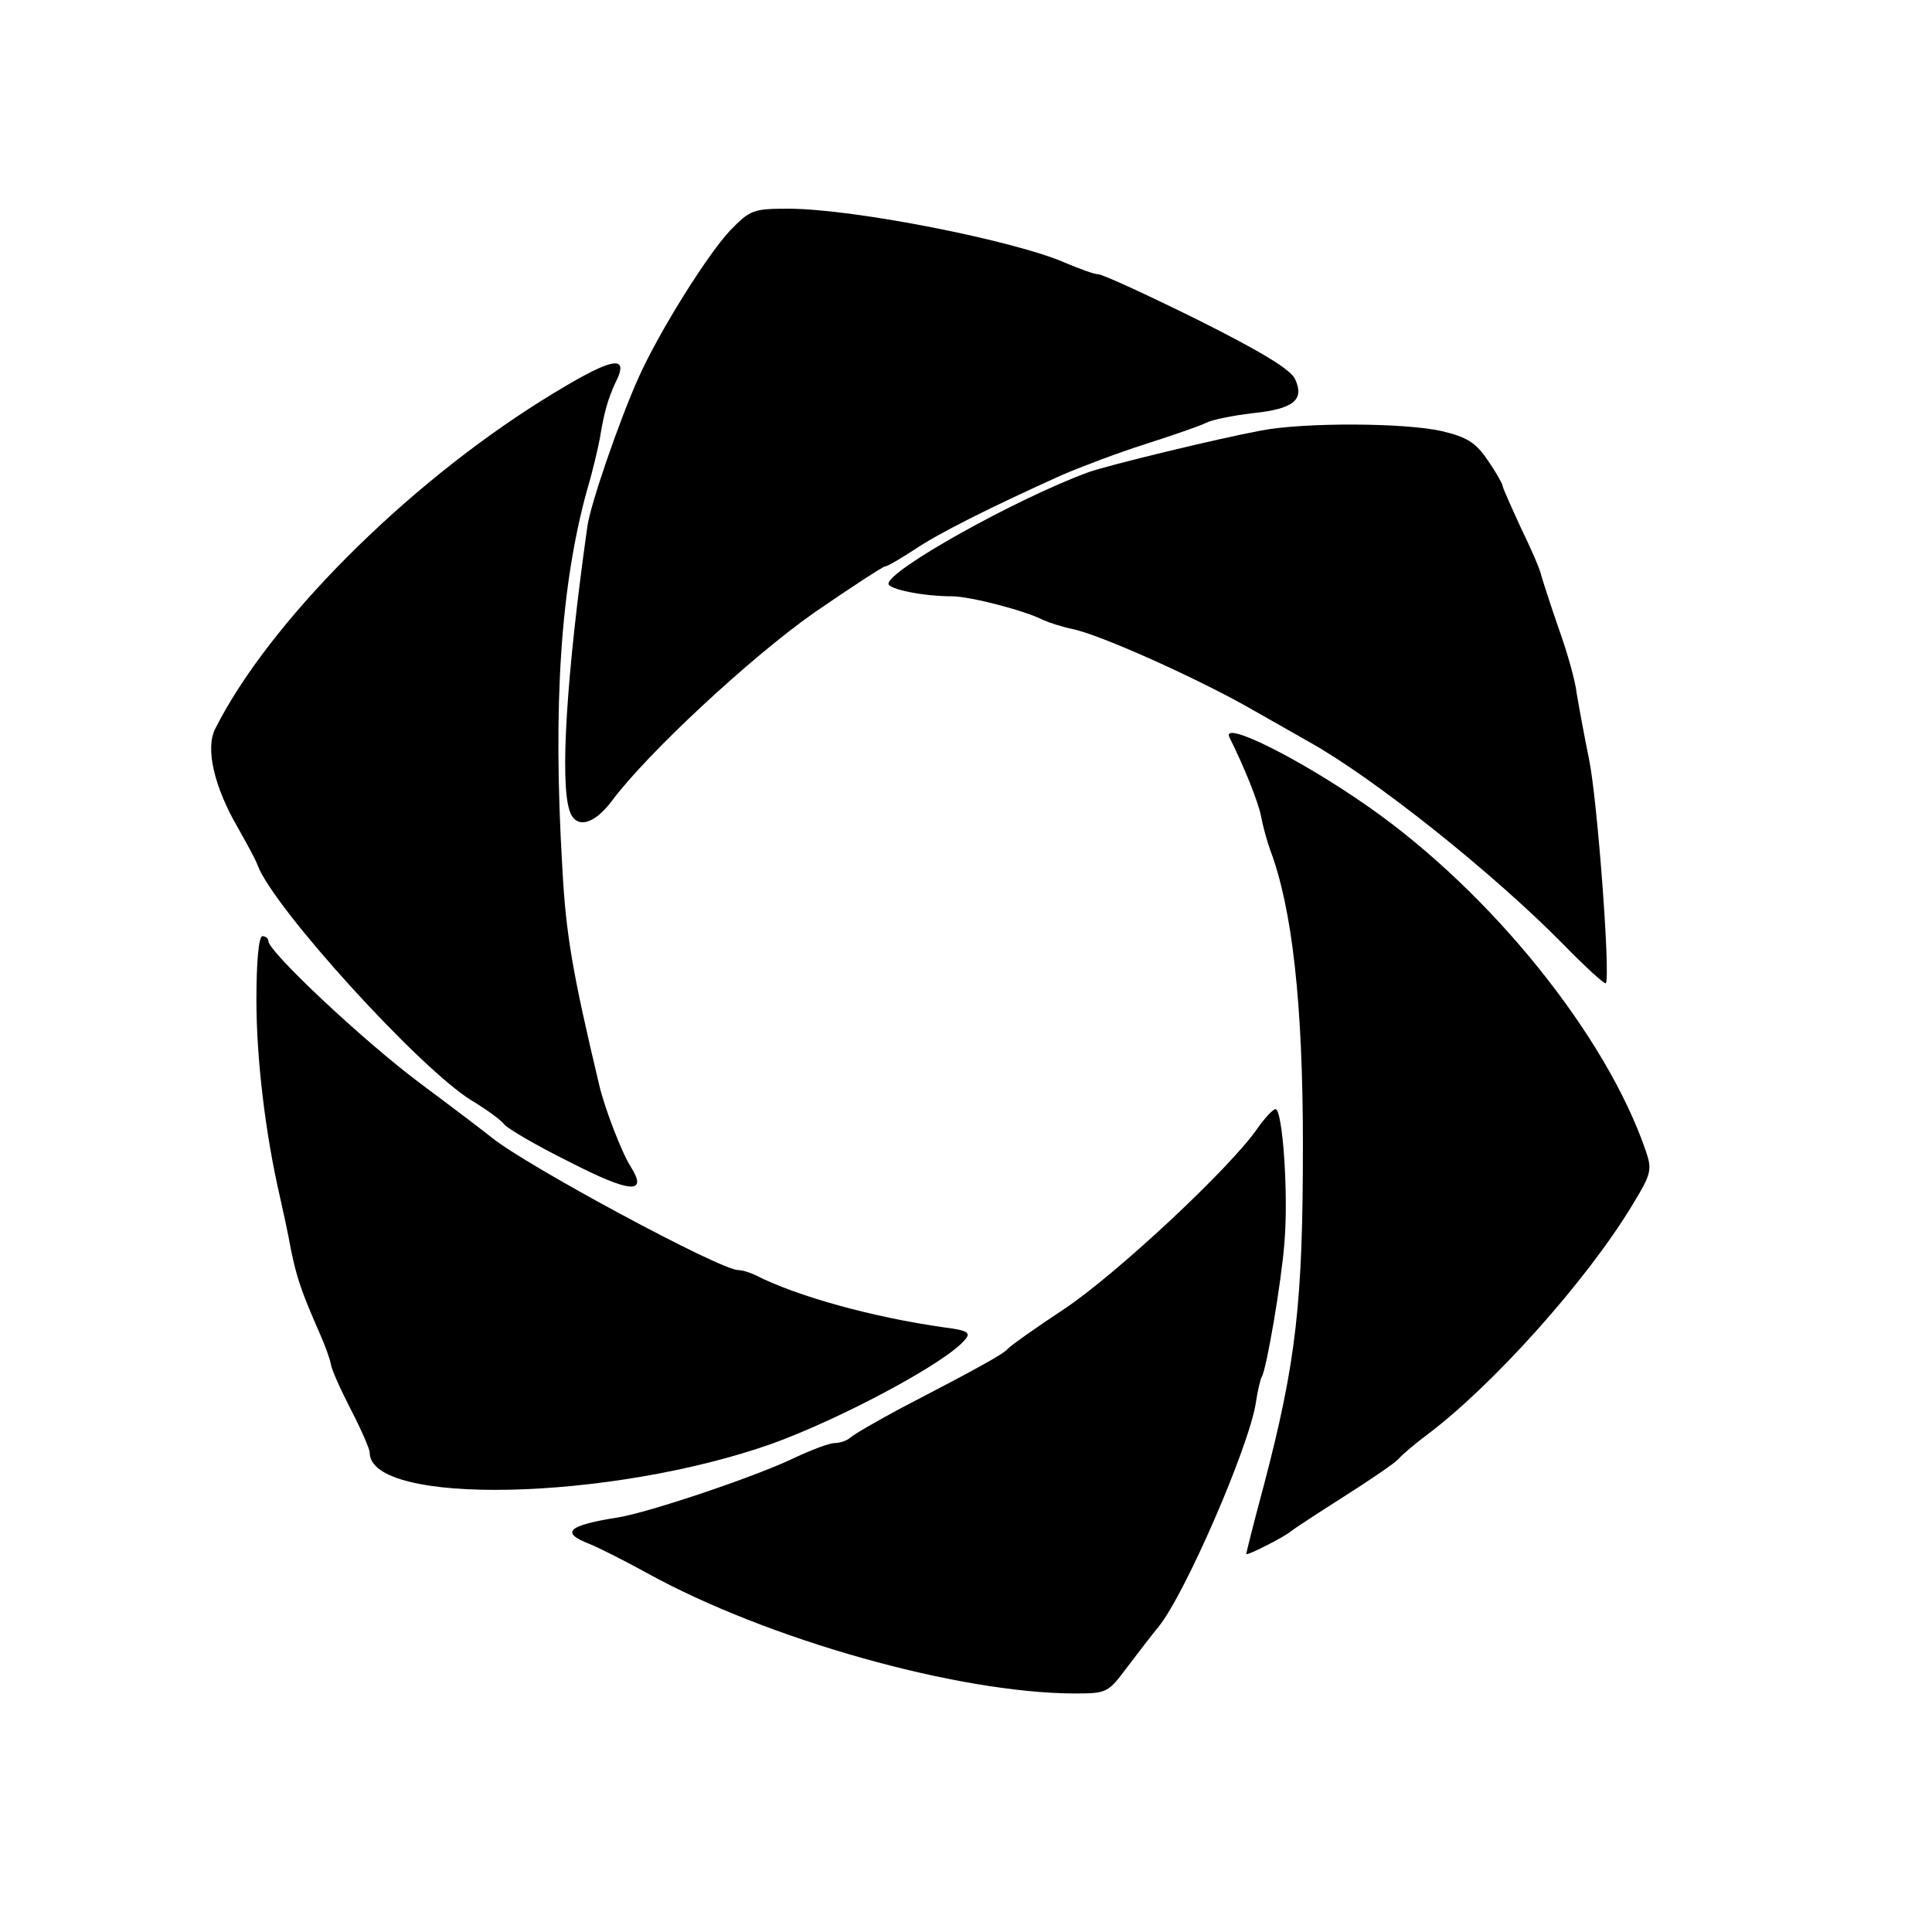
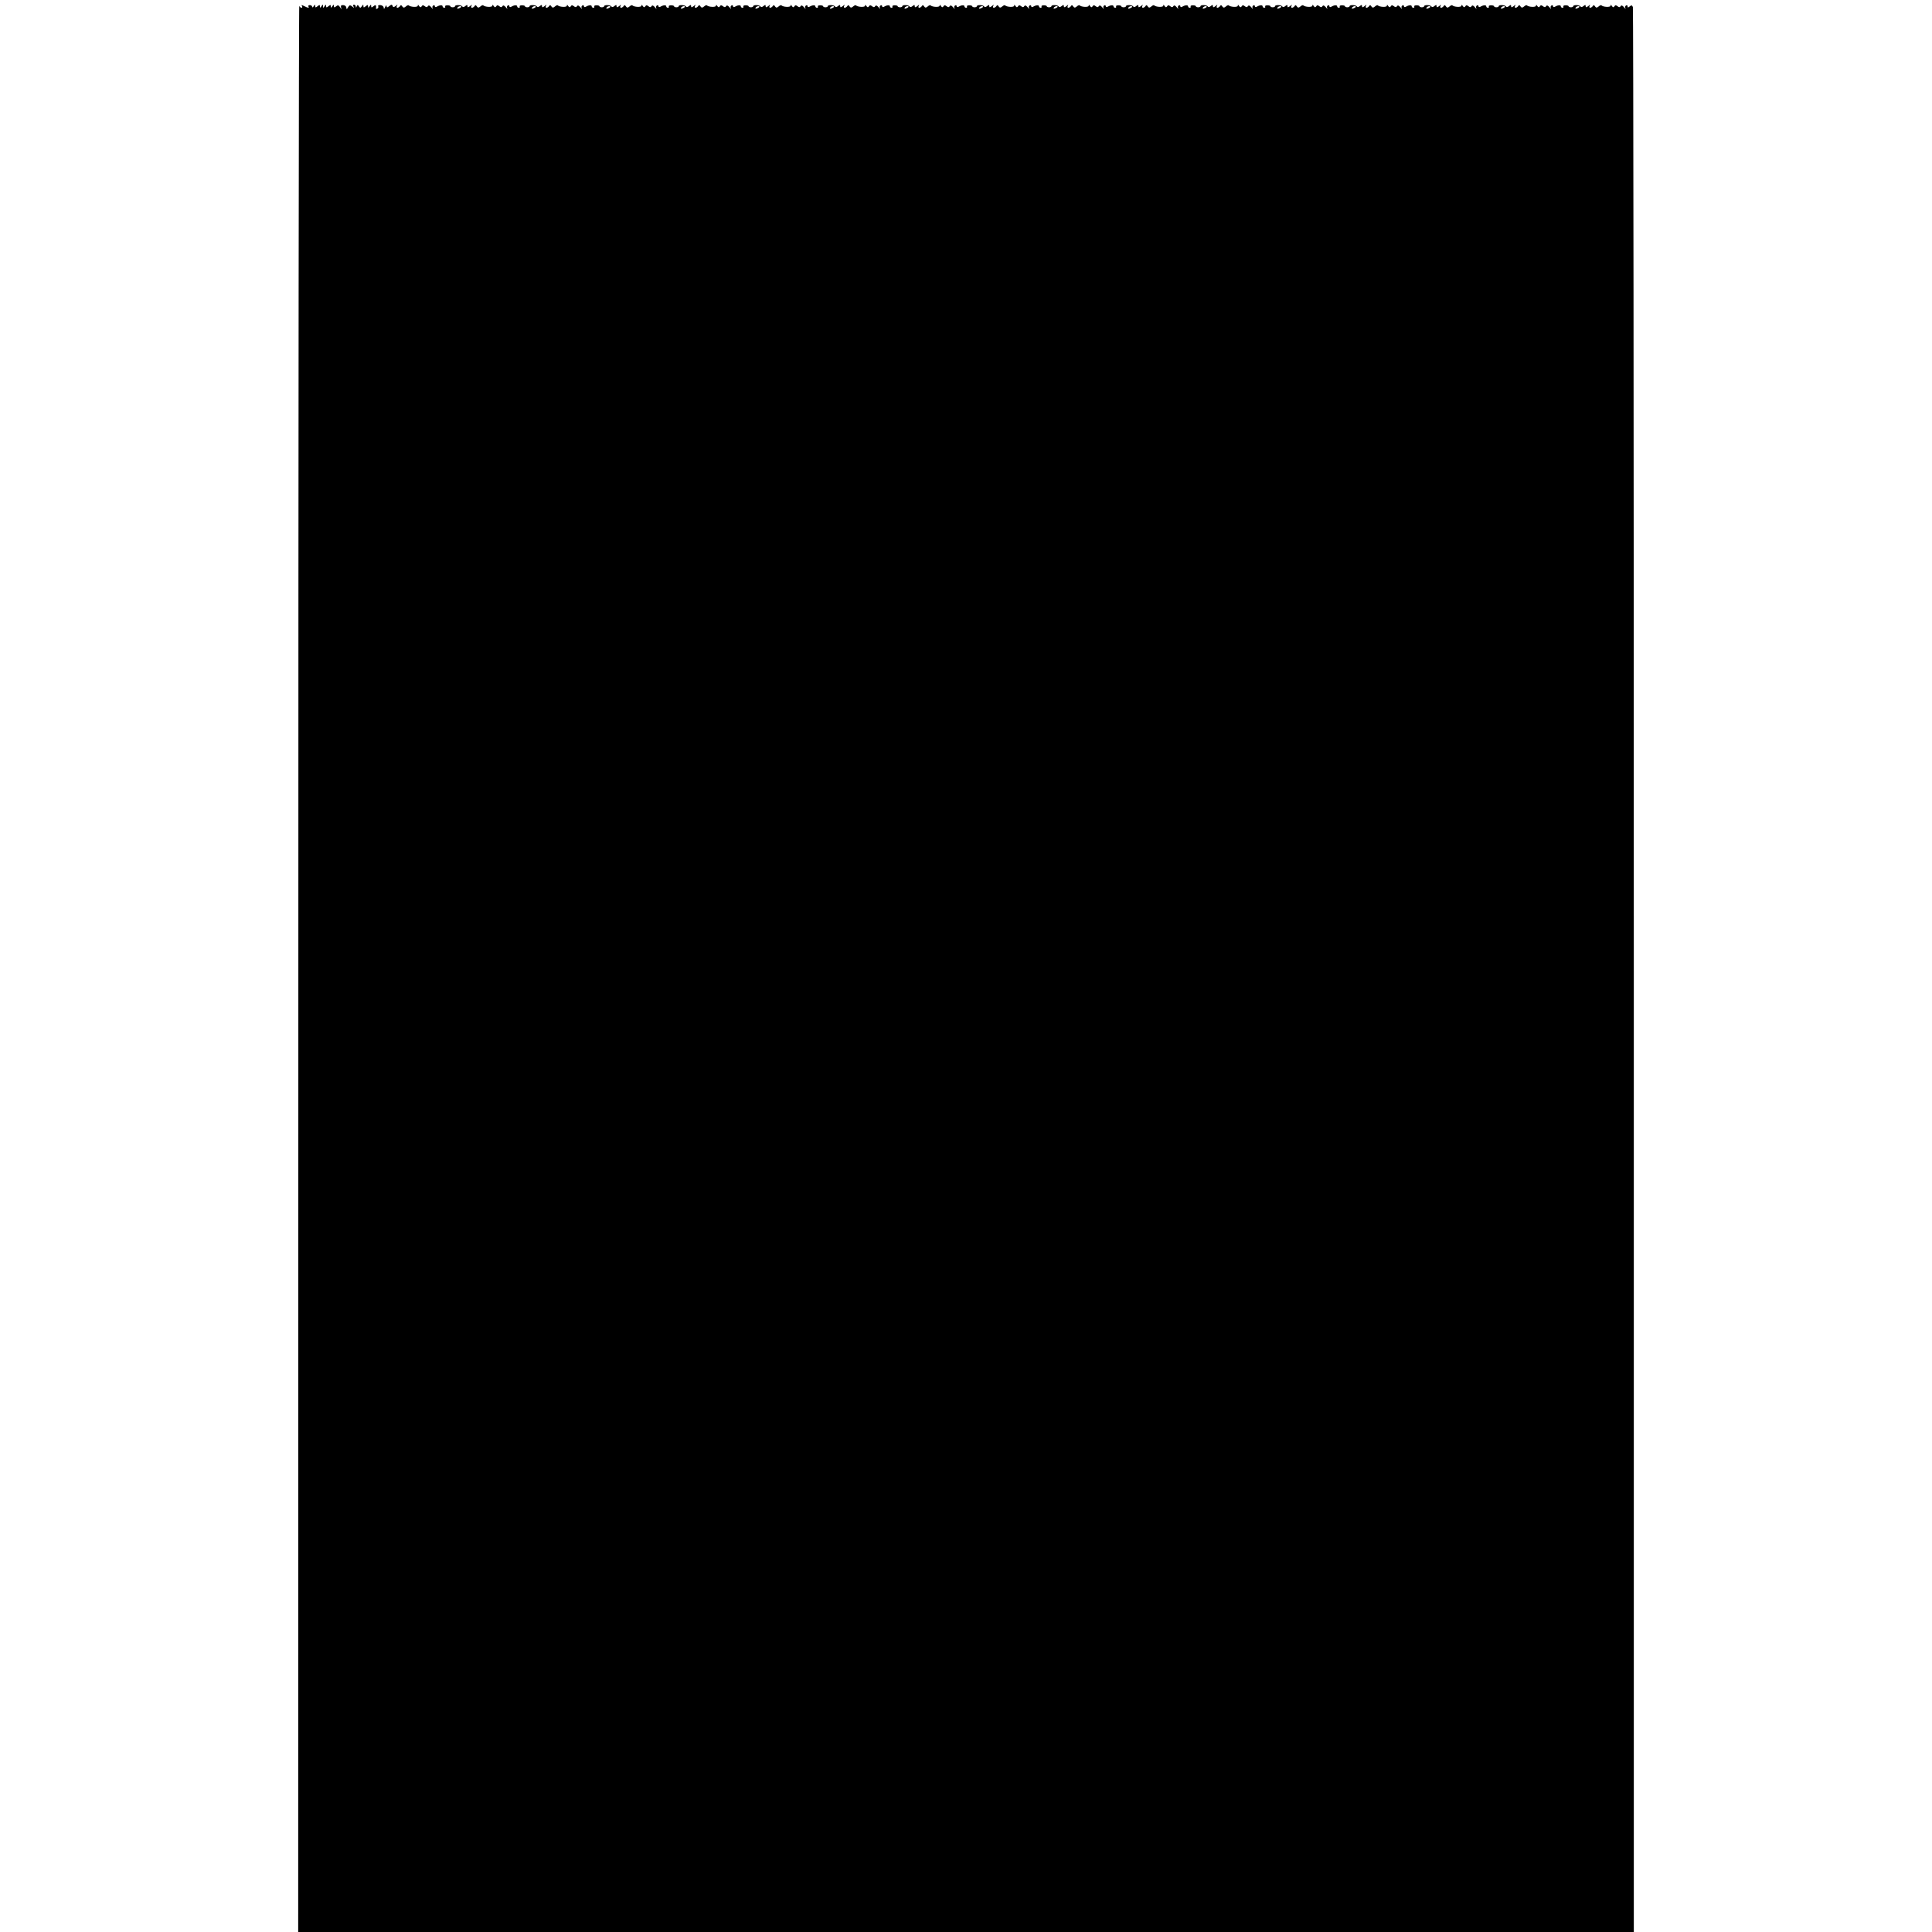
- <svg xmlns="http://www.w3.org/2000/svg" version="1.0" width="324pt" height="324pt" viewBox="0 0 324 324" preserveAspectRatio="xMidYMid meet">
-   <g transform="translate(0,324) scale(0.1,-0.1)" fill="#000000" stroke="none">
-     <path d="M1224 2853 c-39 -42 -119 -170 -153 -246 -32 -71 -81 -213 -86 -250 -35 -248 -46 -427 -30 -476 10 -32 41 -25 72 17 59 79 232 240 339 315 61 42 115 77 118 77 4 0 26 13 49 28 40 27 123 69 247 125 30 13 93 37 140 52 47 15 93 31 103 36 9 5 44 12 77 16 69 7 88 22 72 57 -7 16 -56 46 -164 100 -85 42 -159 76 -166 76 -7 0 -31 9 -55 19 -83 37 -355 91 -465 91 -59 0 -64 -2 -98 -37z" />
-     <path d="M908 2568 c-230 -144 -458 -373 -547 -550 -17 -33 -2 -98 39 -168 14 -25 29 -52 32 -61 27 -72 271 -340 358 -394 25 -15 50 -33 56 -41 6 -7 55 -36 110 -63 101 -52 131 -54 102 -8 -14 21 -44 98 -53 137 -45 189 -56 253 -62 365 -16 273 -3 473 42 635 9 30 18 69 21 85 7 44 14 67 26 93 26 51 -7 43 -124 -30z" />
-     <path d="M2115 2518 c-75 -14 -256 -58 -290 -70 -122 -45 -335 -164 -335 -187 0 -9 58 -21 106 -21 31 0 123 -24 154 -40 9 -4 30 -11 49 -15 48 -10 214 -85 301 -135 41 -23 84 -48 95 -54 108 -60 308 -219 427 -340 37 -38 69 -67 71 -65 8 11 -14 306 -28 375 -9 44 -18 94 -21 112 -2 19 -15 66 -29 105 -14 40 -27 81 -30 91 -2 11 -18 47 -35 82 -16 35 -30 66 -30 69 0 3 -11 23 -25 43 -20 30 -35 39 -77 49 -61 14 -230 15 -303 1z" />
-     <path d="M2062 2003 c25 -50 49 -110 53 -133 3 -16 10 -41 15 -55 37 -98 55 -257 55 -495 0 -263 -11 -363 -65 -569 -17 -63 -30 -115 -30 -117 0 -4 63 28 75 38 6 5 46 31 90 59 44 28 85 56 90 62 6 7 27 25 47 40 110 82 269 259 346 387 31 51 33 58 22 90 -66 193 -259 433 -465 577 -117 82 -249 147 -233 116z" />
-     <path d="M430 1563 c0 -98 15 -224 39 -328 5 -22 14 -63 19 -91 10 -48 17 -69 49 -142 8 -18 16 -40 18 -50 1 -9 17 -44 34 -77 17 -33 31 -65 31 -71 0 -90 404 -81 675 15 116 42 292 136 323 174 11 12 5 16 -35 21 -120 17 -246 52 -315 87 -10 5 -23 9 -30 9 -30 0 -355 175 -413 222 -11 9 -65 50 -120 91 -94 70 -255 221 -255 239 0 4 -4 8 -10 8 -6 0 -10 -42 -10 -107z" />
-     <path d="M2109 1348 c-45 -66 -237 -245 -324 -303 -50 -33 -92 -63 -95 -67 -6 -8 -49 -32 -180 -100 -41 -22 -79 -44 -84 -49 -6 -5 -17 -9 -26 -9 -9 0 -38 -11 -66 -24 -63 -31 -247 -93 -299 -101 -82 -13 -96 -25 -47 -44 15 -6 59 -28 97 -49 201 -111 520 -201 716 -202 56 0 57 1 90 45 19 25 42 55 52 67 44 54 151 300 163 375 3 21 8 41 10 44 8 13 33 159 38 225 7 81 -3 224 -15 224 -4 0 -18 -15 -30 -32z" />
+ <svg xmlns="http://www.w3.org/2000/svg" version="1.0" width="1244pt" height="1244pt" viewBox="0 0 1244 1244" preserveAspectRatio="xMidYMid meet">
+   <g transform="translate(0,1244) scale(0.1,-0.1)" fill="#000000" stroke="none">
+     <path d="M1921 6208 l-1 -6208 4300 0 4300 0 0 6189 c0 3404 -3 6197 -6 6205 -5 13 -9 14 -20 5 -11 -9 -14 -9 -14 0 0 7 -5 9 -10 6 -6 -4 -8 -12 -4 -18 3 -7 -1 -4 -9 6 -10 12 -17 15 -22 7 -5 -8 -10 -8 -20 0 -10 8 -15 8 -20 -1 -6 -8 -10 -7 -16 2 -6 9 -9 10 -9 2 0 -11 -48 -9 -59 3 -2 2 -11 -1 -18 -8 -11 -9 -16 -9 -23 1 -5 9 -10 10 -14 2 -4 -6 -12 -11 -17 -11 -6 0 -7 6 -3 13 5 8 2 8 -9 -2 -13 -10 -17 -10 -17 -1 0 10 -3 10 -14 1 -9 -8 -16 -8 -20 -2 -7 10 -46 11 -46 1 0 -4 -7 -7 -15 -7 -8 0 -15 3 -15 7 0 3 -9 6 -19 6 -11 0 -17 -4 -15 -8 3 -4 0 -8 -5 -8 -6 0 -11 4 -11 9 0 10 -19 9 -37 -2 -8 -5 -13 -3 -13 3 0 6 -5 8 -10 5 -6 -4 -8 -12 -4 -18 3 -7 -1 -4 -9 6 -10 12 -17 15 -22 7 -5 -8 -10 -8 -20 0 -10 8 -15 8 -20 -1 -6 -8 -10 -7 -16 2 -6 9 -9 10 -9 2 0 -11 -48 -9 -59 3 -2 2 -11 -1 -18 -8 -11 -9 -16 -9 -23 1 -5 9 -10 10 -14 2 -4 -6 -12 -11 -17 -11 -6 0 -7 6 -3 13 5 8 2 8 -9 -2 -13 -10 -17 -10 -17 -1 0 10 -3 10 -14 1 -9 -8 -16 -8 -20 -2 -7 10 -46 11 -46 1 0 -4 -7 -7 -15 -7 -8 0 -15 3 -15 7 0 3 -9 6 -19 6 -11 0 -17 -4 -15 -8 3 -4 0 -8 -5 -8 -6 0 -11 4 -11 9 0 10 -19 9 -37 -2 -8 -5 -13 -3 -13 3 0 6 -5 8 -10 5 -6 -4 -8 -12 -4 -18 3 -7 -1 -4 -9 6 -10 12 -17 15 -22 7 -5 -8 -10 -8 -20 0 -10 8 -15 8 -20 -1 -6 -8 -10 -7 -16 2 -6 9 -9 10 -9 2 0 -11 -48 -9 -59 3 -2 2 -11 -1 -18 -8 -11 -9 -16 -9 -23 1 -5 9 -10 10 -14 2 -4 -6 -12 -11 -17 -11 -6 0 -7 6 -3 13 5 8 2 8 -9 -2 -13 -10 -17 -10 -17 -1 0 10 -3 10 -14 1 -9 -8 -16 -8 -20 -2 -7 10 -46 11 -46 1 0 -4 -7 -7 -15 -7 -8 0 -15 3 -15 7 0 3 -9 6 -19 6 -11 0 -17 -4 -15 -8 3 -4 0 -8 -5 -8 -6 0 -11 4 -11 9 0 10 -19 9 -37 -2 -8 -5 -13 -3 -13 3 0 6 -5 8 -10 5 -6 -4 -8 -12 -4 -18 3 -7 -1 -4 -9 6 -10 12 -17 15 -22 7 -5 -8 -10 -8 -20 0 -10 8 -15 8 -20 -1 -6 -8 -10 -7 -16 2 -6 9 -9 10 -9 2 0 -11 -48 -9 -59 3 -2 2 -11 -1 -18 -8 -11 -9 -16 -9 -23 1 -5 9 -10 10 -14 2 -4 -6 -12 -11 -17 -11 -6 0 -7 6 -3 13 5 8 2 8 -9 -2 -13 -10 -17 -10 -17 -1 0 10 -3 10 -14 1 -9 -8 -16 -8 -20 -2 -7 10 -46 11 -46 1 0 -4 -7 -7 -15 -7 -8 0 -15 3 -15 7 0 3 -9 6 -19 6 -11 0 -17 -4 -15 -8 3 -4 0 -8 -5 -8 -6 0 -11 4 -11 9 0 10 -19 9 -37 -2 -8 -5 -13 -3 -13 3 0 6 -5 8 -10 5 -6 -4 -8 -12 -4 -18 3 -7 -1 -4 -9 6 -10 12 -17 15 -22 7 -5 -8 -10 -8 -20 0 -10 8 -15 8 -20 -1 -6 -8 -10 -7 -16 2 -6 9 -9 10 -9 2 0 -11 -48 -9 -59 3 -2 2 -11 -1 -18 -8 -11 -9 -16 -9 -23 1 -5 9 -10 10 -14 2 -4 -6 -12 -11 -17 -11 -6 0 -7 6 -3 13 5 8 2 8 -9 -2 -13 -10 -17 -10 -17 -1 0 10 -3 10 -14 1 -9 -8 -16 -8 -20 -2 -7 10 -46 11 -46 1 0 -4 -7 -7 -15 -7 -8 0 -15 3 -15 7 0 3 -9 6 -19 6 -11 0 -17 -4 -15 -8 3 -4 0 -8 -5 -8 -6 0 -11 4 -11 9 0 10 -19 9 -37 -2 -8 -5 -13 -3 -13 3 0 6 -5 8 -10 5 -6 -4 -8 -12 -4 -18 3 -7 -1 -4 -9 6 -10 12 -17 15 -22 7 -5 -8 -10 -8 -20 0 -10 8 -15 8 -20 -1 -6 -8 -10 -7 -16 2 -6 9 -9 10 -9 2 0 -11 -48 -9 -59 3 -2 2 -11 -1 -18 -8 -11 -9 -16 -9 -23 1 -5 9 -10 10 -14 2 -4 -6 -12 -11 -17 -11 -6 0 -7 6 -3 13 5 8 2 8 -9 -2 -13 -10 -17 -10 -17 -1 0 10 -3 10 -14 1 -9 -8 -16 -8 -20 -2 -7 10 -46 11 -46 1 0 -4 -7 -7 -15 -7 -8 0 -15 3 -15 7 0 3 -9 6 -19 6 -11 0 -17 -4 -15 -8 3 -4 0 -8 -5 -8 -6 0 -11 4 -11 9 0 10 -19 9 -37 -2 -8 -5 -13 -3 -13 3 0 6 -5 8 -10 5 -6 -4 -8 -12 -4 -18 3 -7 -1 -4 -9 6 -10 12 -17 15 -22 7 -5 -8 -10 -8 -20 0 -10 8 -15 8 -20 -1 -6 -8 -10 -7 -16 2 -6 9 -9 10 -9 2 0 -11 -48 -9 -59 3 -2 2 -11 -1 -18 -8 -11 -9 -16 -9 -23 1 -5 9 -10 10 -14 2 -4 -6 -12 -11 -17 -11 -6 0 -7 6 -3 13 5 8 2 8 -9 -2 -13 -10 -17 -10 -17 -1 0 10 -3 10 -14 1 -9 -8 -16 -8 -20 -2 -7 10 -46 11 -46 1 0 -4 -7 -7 -15 -7 -8 0 -15 3 -15 7 0 3 -9 6 -19 6 -11 0 -17 -4 -15 -8 3 -4 0 -8 -5 -8 -6 0 -11 4 -11 9 0 10 -19 9 -37 -2 -8 -5 -13 -3 -13 3 0 6 -5 8 -10 5 -6 -4 -8 -12 -4 -18 3 -7 -1 -4 -9 6 -10 12 -17 15 -22 7 -5 -8 -10 -8 -20 0 -10 8 -15 8 -20 -1 -6 -8 -10 -7 -16 2 -6 9 -9 10 -9 2 0 -11 -48 -9 -59 3 -2 2 -11 -1 -18 -8 -11 -9 -16 -9 -23 1 -5 9 -10 10 -14 2 -4 -6 -12 -11 -17 -11 -6 0 -7 6 -3 13 5 8 2 8 -9 -2 -13 -10 -17 -10 -17 -1 0 10 -3 10 -14 1 -9 -8 -16 -8 -20 -2 -7 10 -46 11 -46 1 0 -4 -7 -7 -15 -7 -8 0 -15 3 -15 7 0 3 -9 6 -19 6 -11 0 -17 -4 -15 -8 3 -4 0 -8 -5 -8 -6 0 -11 4 -11 9 0 10 -19 9 -37 -2 -8 -5 -13 -3 -13 3 0 6 -5 8 -10 5 -6 -4 -8 -12 -4 -18 3 -7 -1 -4 -9 6 -10 12 -17 15 -22 7 -5 -8 -10 -8 -20 0 -10 8 -15 8 -20 -1 -6 -8 -10 -7 -16 2 -6 9 -9 10 -9 2 0 -11 -48 -9 -59 3 -2 2 -11 -1 -18 -8 -11 -9 -16 -9 -23 1 -5 9 -10 10 -14 2 -4 -6 -12 -11 -17 -11 -6 0 -7 6 -3 13 5 8 2 8 -9 -2 -13 -10 -17 -10 -17 -1 0 10 -3 10 -14 1 -9 -8 -16 -8 -20 -2 -7 10 -46 11 -46 1 0 -4 -7 -7 -15 -7 -8 0 -15 3 -15 7 0 3 -9 6 -19 6 -11 0 -17 -4 -15 -8 3 -4 0 -8 -5 -8 -6 0 -11 4 -11 9 0 10 -19 9 -37 -2 -8 -5 -13 -3 -13 3 0 6 -5 8 -10 5 -6 -4 -8 -12 -4 -18 3 -7 -1 -4 -9 6 -10 12 -17 15 -22 7 -5 -8 -10 -8 -20 0 -10 8 -15 8 -20 -1 -6 -8 -10 -7 -16 2 -6 9 -9 10 -9 2 0 -11 -48 -9 -59 3 -2 2 -11 -1 -18 -8 -11 -9 -16 -9 -23 1 -5 9 -10 10 -14 2 -4 -6 -12 -11 -17 -11 -6 0 -7 6 -3 13 5 8 2 8 -9 -2 -13 -10 -17 -10 -17 -1 0 10 -3 10 -14 1 -9 -8 -16 -8 -20 -2 -7 10 -46 11 -46 1 0 -4 -7 -7 -15 -7 -8 0 -15 3 -15 7 0 3 -9 6 -19 6 -11 0 -17 -4 -15 -8 3 -4 0 -8 -5 -8 -6 0 -11 4 -11 9 0 10 -19 9 -37 -2 -8 -5 -13 -3 -13 3 0 6 -5 8 -10 5 -6 -4 -8 -12 -4 -18 3 -7 -1 -4 -9 6 -10 12 -17 15 -22 7 -5 -8 -10 -8 -20 0 -10 8 -15 8 -20 -1 -6 -8 -10 -7 -16 2 -6 9 -9 10 -9 2 0 -11 -48 -9 -59 3 -2 2 -11 -1 -18 -8 -11 -9 -16 -9 -23 1 -5 9 -10 10 -14 2 -4 -6 -12 -11 -17 -11 -6 0 -7 6 -3 13 5 8 2 8 -9 -2 -13 -10 -17 -10 -17 -1 0 10 -3 10 -14 1 -9 -8 -16 -8 -20 -2 -7 10 -46 11 -46 1 0 -4 -7 -7 -15 -7 -8 0 -15 3 -15 7 0 3 -9 6 -19 6 -11 0 -17 -4 -15 -8 3 -4 0 -8 -5 -8 -6 0 -11 4 -11 9 0 10 -19 9 -37 -2 -8 -5 -13 -3 -13 3 0 6 -5 8 -10 5 -6 -4 -8 -12 -4 -18 3 -7 -1 -4 -9 6 -10 12 -17 15 -22 7 -5 -8 -10 -8 -20 0 -10 8 -15 8 -20 -1 -6 -8 -10 -7 -16 2 -6 9 -9 10 -9 2 0 -11 -48 -9 -59 3 -2 2 -11 -1 -18 -8 -11 -9 -16 -9 -23 1 -5 9 -10 10 -14 2 -4 -6 -12 -11 -17 -11 -6 0 -7 6 -3 13 5 8 2 8 -9 -2 -13 -10 -17 -10 -17 -1 0 10 -3 10 -14 1 -9 -8 -16 -8 -20 -2 -7 10 -46 11 -46 1 0 -4 -7 -7 -15 -7 -8 0 -15 3 -15 7 0 3 -9 6 -19 6 -11 0 -17 -4 -15 -8 3 -4 0 -8 -5 -8 -6 0 -11 4 -11 9 0 10 -19 9 -37 -2 -8 -5 -13 -3 -13 3 0 6 -5 8 -10 5 -6 -4 -8 -12 -4 -18 3 -7 -1 -4 -9 6 -10 12 -17 15 -22 7 -5 -8 -10 -8 -20 0 -10 8 -15 8 -20 -1 -6 -8 -10 -7 -16 2 -6 9 -9 10 -9 2 0 -11 -48 -9 -59 3 -2 2 -11 -1 -18 -8 -11 -9 -16 -9 -23 1 -5 9 -10 10 -14 2 -4 -6 -12 -11 -17 -11 -6 0 -7 6 -3 13 5 8 2 8 -9 -2 -13 -10 -17 -10 -17 -1 0 10 -3 10 -14 1 -9 -8 -16 -8 -20 -2 -7 10 -46 11 -46 1 0 -4 -7 -7 -15 -7 -8 0 -15 3 -15 7 0 3 -9 6 -19 6 -11 0 -17 -4 -15 -8 3 -4 0 -8 -5 -8 -6 0 -11 4 -11 9 0 10 -19 9 -37 -2 -8 -5 -13 -3 -13 3 0 6 -5 8 -10 5 -6 -4 -8 -12 -4 -18 3 -7 -1 -4 -9 6 -10 12 -17 15 -22 7 -5 -8 -10 -8 -20 0 -10 8 -15 8 -20 -1 -6 -8 -10 -7 -16 2 -6 9 -9 10 -9 2 0 -11 -48 -9 -59 3 -2 2 -11 -1 -18 -8 -11 -9 -16 -9 -23 1 -5 9 -10 10 -14 2 -4 -6 -12 -11 -17 -11 -6 0 -7 6 -3 13 5 8 2 8 -9 -2 -13 -10 -17 -10 -17 -1 0 10 -3 10 -14 1 -9 -8 -16 -8 -20 -2 -7 10 -46 11 -46 1 0 -4 -7 -7 -15 -7 -8 0 -15 3 -15 7 0 3 -9 6 -19 6 -11 0 -17 -4 -15 -8 3 -4 0 -8 -5 -8 -6 0 -11 4 -11 9 0 10 -19 9 -37 -2 -8 -5 -13 -3 -13 3 0 6 -5 8 -10 5 -6 -4 -8 -12 -4 -18 3 -7 -1 -4 -9 6 -10 12 -17 15 -22 7 -5 -8 -10 -8 -20 0 -10 8 -15 8 -20 -1 -6 -8 -10 -7 -16 2 -6 9 -9 10 -9 2 0 -11 -48 -9 -59 3 -2 2 -11 -1 -18 -8 -11 -9 -16 -9 -23 1 -5 9 -10 10 -14 2 -4 -6 -12 -11 -17 -11 -6 0 -7 6 -3 13 5 8 2 8 -9 -2 -13 -10 -17 -10 -17 -1 0 10 -3 10 -14 1 -9 -8 -16 -8 -20 -2 -7 10 -46 11 -46 1 0 -4 -7 -7 -15 -7 -8 0 -15 3 -15 7 0 3 -9 6 -19 6 -11 0 -17 -4 -15 -8 3 -4 0 -8 -5 -8 -6 0 -11 4 -11 9 0 10 -19 9 -37 -2 -8 -5 -13 -3 -13 3 0 6 -5 8 -10 5 -6 -4 -8 -12 -4 -18 3 -7 -1 -4 -9 6 -10 12 -17 15 -22 7 -5 -8 -10 -8 -20 0 -10 8 -15 8 -20 -1 -6 -8 -10 -7 -16 2 -6 9 -9 10 -9 2 0 -11 -48 -9 -59 3 -2 2 -11 -1 -18 -8 -11 -9 -16 -9 -23 1 -5 9 -10 10 -14 2 -4 -6 -12 -11 -17 -11 -6 0 -7 6 -3 13 5 8 2 8 -9 -2 -13 -10 -17 -10 -17 -1 0 10 -3 10 -14 1 -9 -8 -16 -8 -20 -2 -7 10 -46 11 -46 1 0 -4 -7 -7 -15 -7 -8 0 -15 3 -15 7 0 3 -9 6 -19 6 -11 0 -17 -4 -15 -8 3 -4 0 -8 -5 -8 -6 0 -11 4 -11 9 0 10 -19 9 -37 -2 -8 -5 -13 -3 -13 3 0 6 -5 8 -10 5 -6 -4 -8 -12 -4 -18 3 -7 -1 -4 -9 6 -10 12 -17 15 -22 7 -5 -8 -10 -8 -20 0 -10 8 -15 8 -20 -1 -6 -8 -10 -7 -16 2 -6 9 -9 10 -9 2 0 -11 -48 -9 -59 3 -2 2 -11 -1 -18 -8 -11 -9 -16 -9 -23 1 -5 9 -10 10 -14 2 -4 -6 -12 -11 -17 -11 -6 0 -7 6 -3 13 6 9 4 9 -8 -1 -13 -10 -17 -10 -20 0 -4 10 -8 10 -21 -1 -14 -11 -17 -11 -18 0 0 8 -4 5 -9 -6 -6 -14 -9 -15 -9 -5 -1 9 -10 16 -21 17 -11 1 -18 -2 -15 -7 3 -5 1 -12 -5 -15 -6 -4 -10 -3 -9 2 3 20 -2 25 -16 13 -12 -10 -15 -10 -15 1 0 11 -2 11 -10 -1 -8 -12 -10 -12 -10 -1 0 11 -3 11 -15 1 -12 -10 -15 -10 -15 1 0 11 -2 11 -10 -1 -8 -12 -11 -13 -19 -1 -7 11 -9 11 -14 0 -4 -10 -6 -10 -6 -1 -1 6 -6 12 -12 12 -5 0 -7 -6 -3 -12 6 -10 4 -10 -8 0 -14 11 -18 10 -27 -5 -8 -14 -10 -15 -11 -3 0 9 -9 16 -19 17 -14 1 -18 -3 -15 -15 5 -14 4 -14 -6 1 -9 14 -15 16 -26 6 -11 -9 -14 -8 -14 2 0 11 -2 11 -10 -1 -8 -12 -10 -12 -10 -1 0 11 -3 11 -15 1 -12 -10 -15 -10 -15 1 0 11 -2 11 -10 -1 -9 -13 -10 -13 -10 0 0 13 -1 13 -10 0 -8 -12 -10 -12 -10 -1 0 11 -3 11 -15 1 -12 -10 -15 -10 -15 1 0 11 -2 11 -10 -1 -5 -8 -10 -10 -10 -4 0 6 -7 11 -15 11 -8 0 -12 -4 -9 -9 7 -11 -3 -10 -28 3 -15 8 -19 8 -14 0 4 -6 3 -11 -3 -11 -5 0 -12 6 -14 13 -3 6 -6 -2781 -6 -6195z m1049 6188 c0 -2 -7 -7 -16 -10 -8 -3 -12 -2 -9 4 6 10 25 14 25 6z m480 0 c0 -2 -7 -7 -16 -10 -8 -3 -12 -2 -9 4 6 10 25 14 25 6z m480 0 c0 -2 -7 -7 -16 -10 -8 -3 -12 -2 -9 4 6 10 25 14 25 6z m480 0 c0 -2 -7 -7 -16 -10 -8 -3 -12 -2 -9 4 6 10 25 14 25 6z m480 0 c0 -2 -7 -7 -16 -10 -8 -3 -12 -2 -9 4 6 10 25 14 25 6z m480 0 c0 -2 -7 -7 -16 -10 -8 -3 -12 -2 -9 4 6 10 25 14 25 6z m480 0 c0 -2 -7 -7 -16 -10 -8 -3 -12 -2 -9 4 6 10 25 14 25 6z m480 0 c0 -2 -7 -7 -16 -10 -8 -3 -12 -2 -9 4 6 10 25 14 25 6z m480 0 c0 -2 -7 -7 -16 -10 -8 -3 -12 -2 -9 4 6 10 25 14 25 6z m480 0 c0 -2 -7 -7 -16 -10 -8 -3 -12 -2 -9 4 6 10 25 14 25 6z m480 0 c0 -2 -7 -7 -16 -10 -8 -3 -12 -2 -9 4 6 10 25 14 25 6z m480 0 c0 -2 -7 -7 -16 -10 -8 -3 -12 -2 -9 4 6 10 25 14 25 6z m480 0 c0 -2 -7 -7 -16 -10 -8 -3 -12 -2 -9 4 6 10 25 14 25 6z m480 0 c0 -2 -7 -7 -16 -10 -8 -3 -12 -2 -9 4 6 10 25 14 25 6z m480 0 c0 -2 -7 -7 -16 -10 -8 -3 -12 -2 -9 4 6 10 25 14 25 6z m480 0 c0 -2 -7 -7 -16 -10 -8 -3 -12 -2 -9 4 6 10 25 14 25 6z" />
  </g>
</svg>
